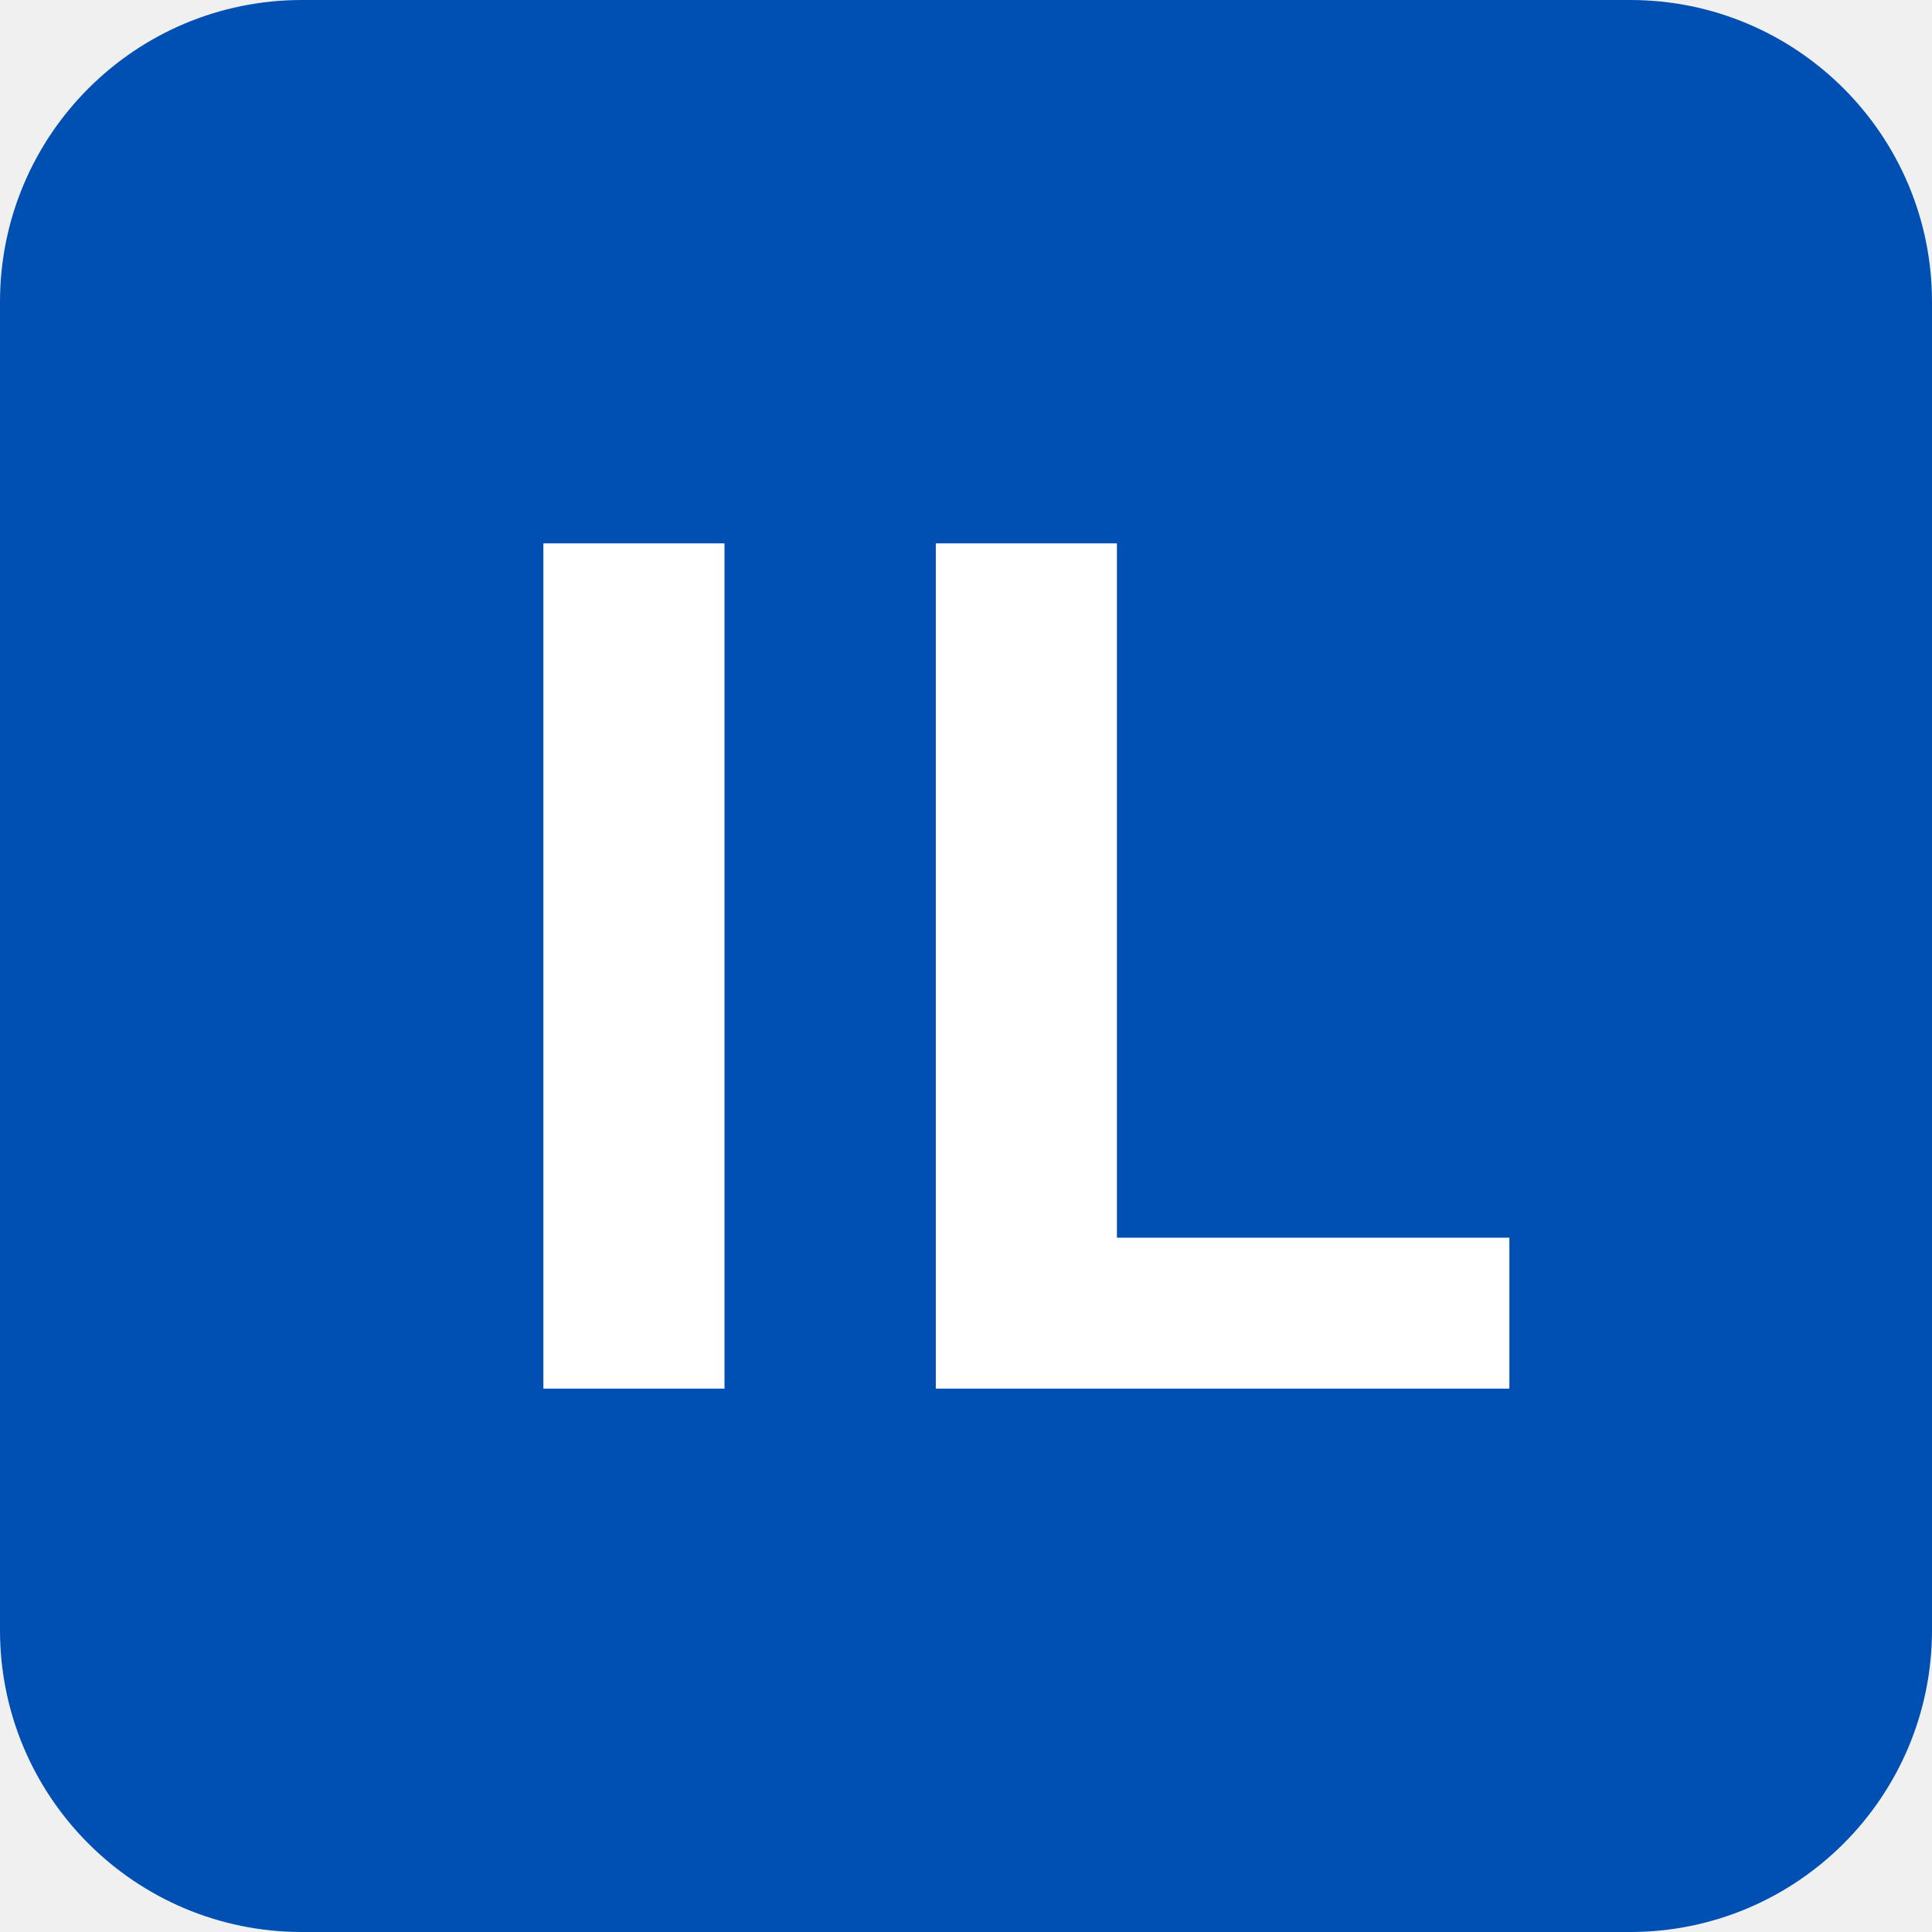
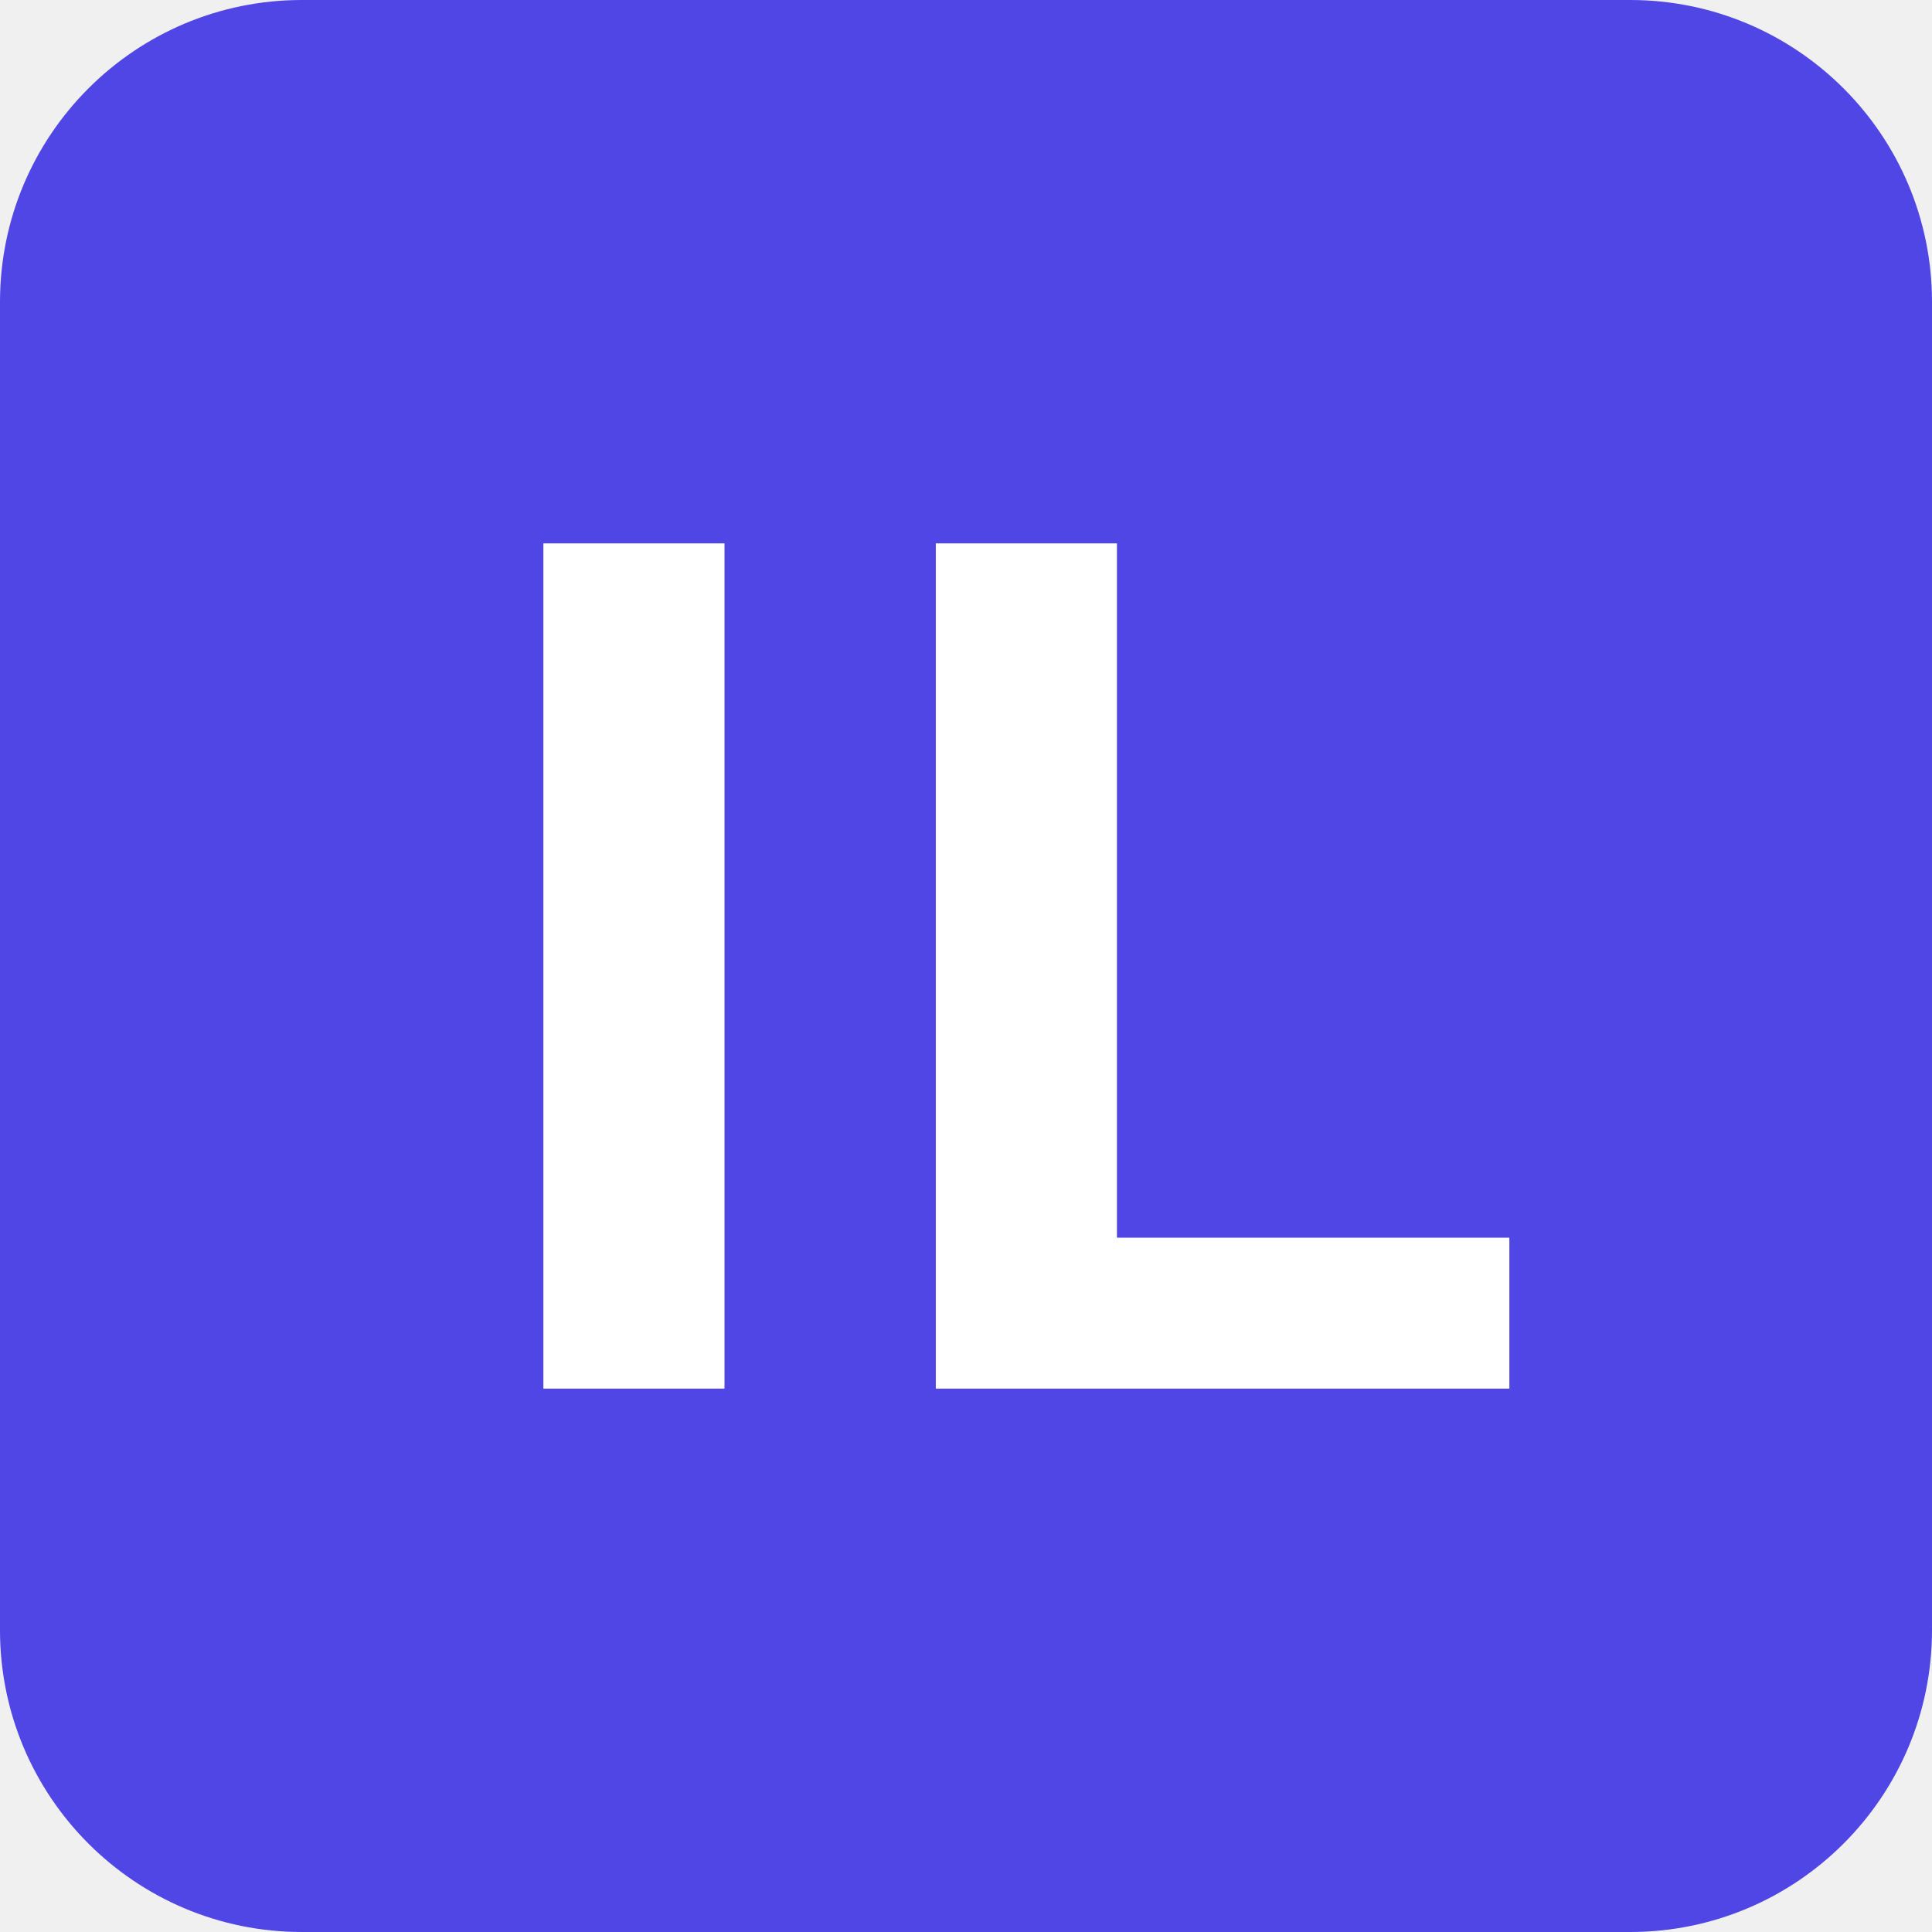
<svg xmlns="http://www.w3.org/2000/svg" viewBox="0 0 64 64" role="img" aria-label="iLearn Admin">
-   <rect width="64" height="64" rx="10" fill="#0050b3" />
+   <rect width="64" height="64" rx="10" fill="#4f46e5" />
  <path d="M18 18h6v28h-6zM31 18h6v23h13v5H31z" fill="#fff" />
</svg>
